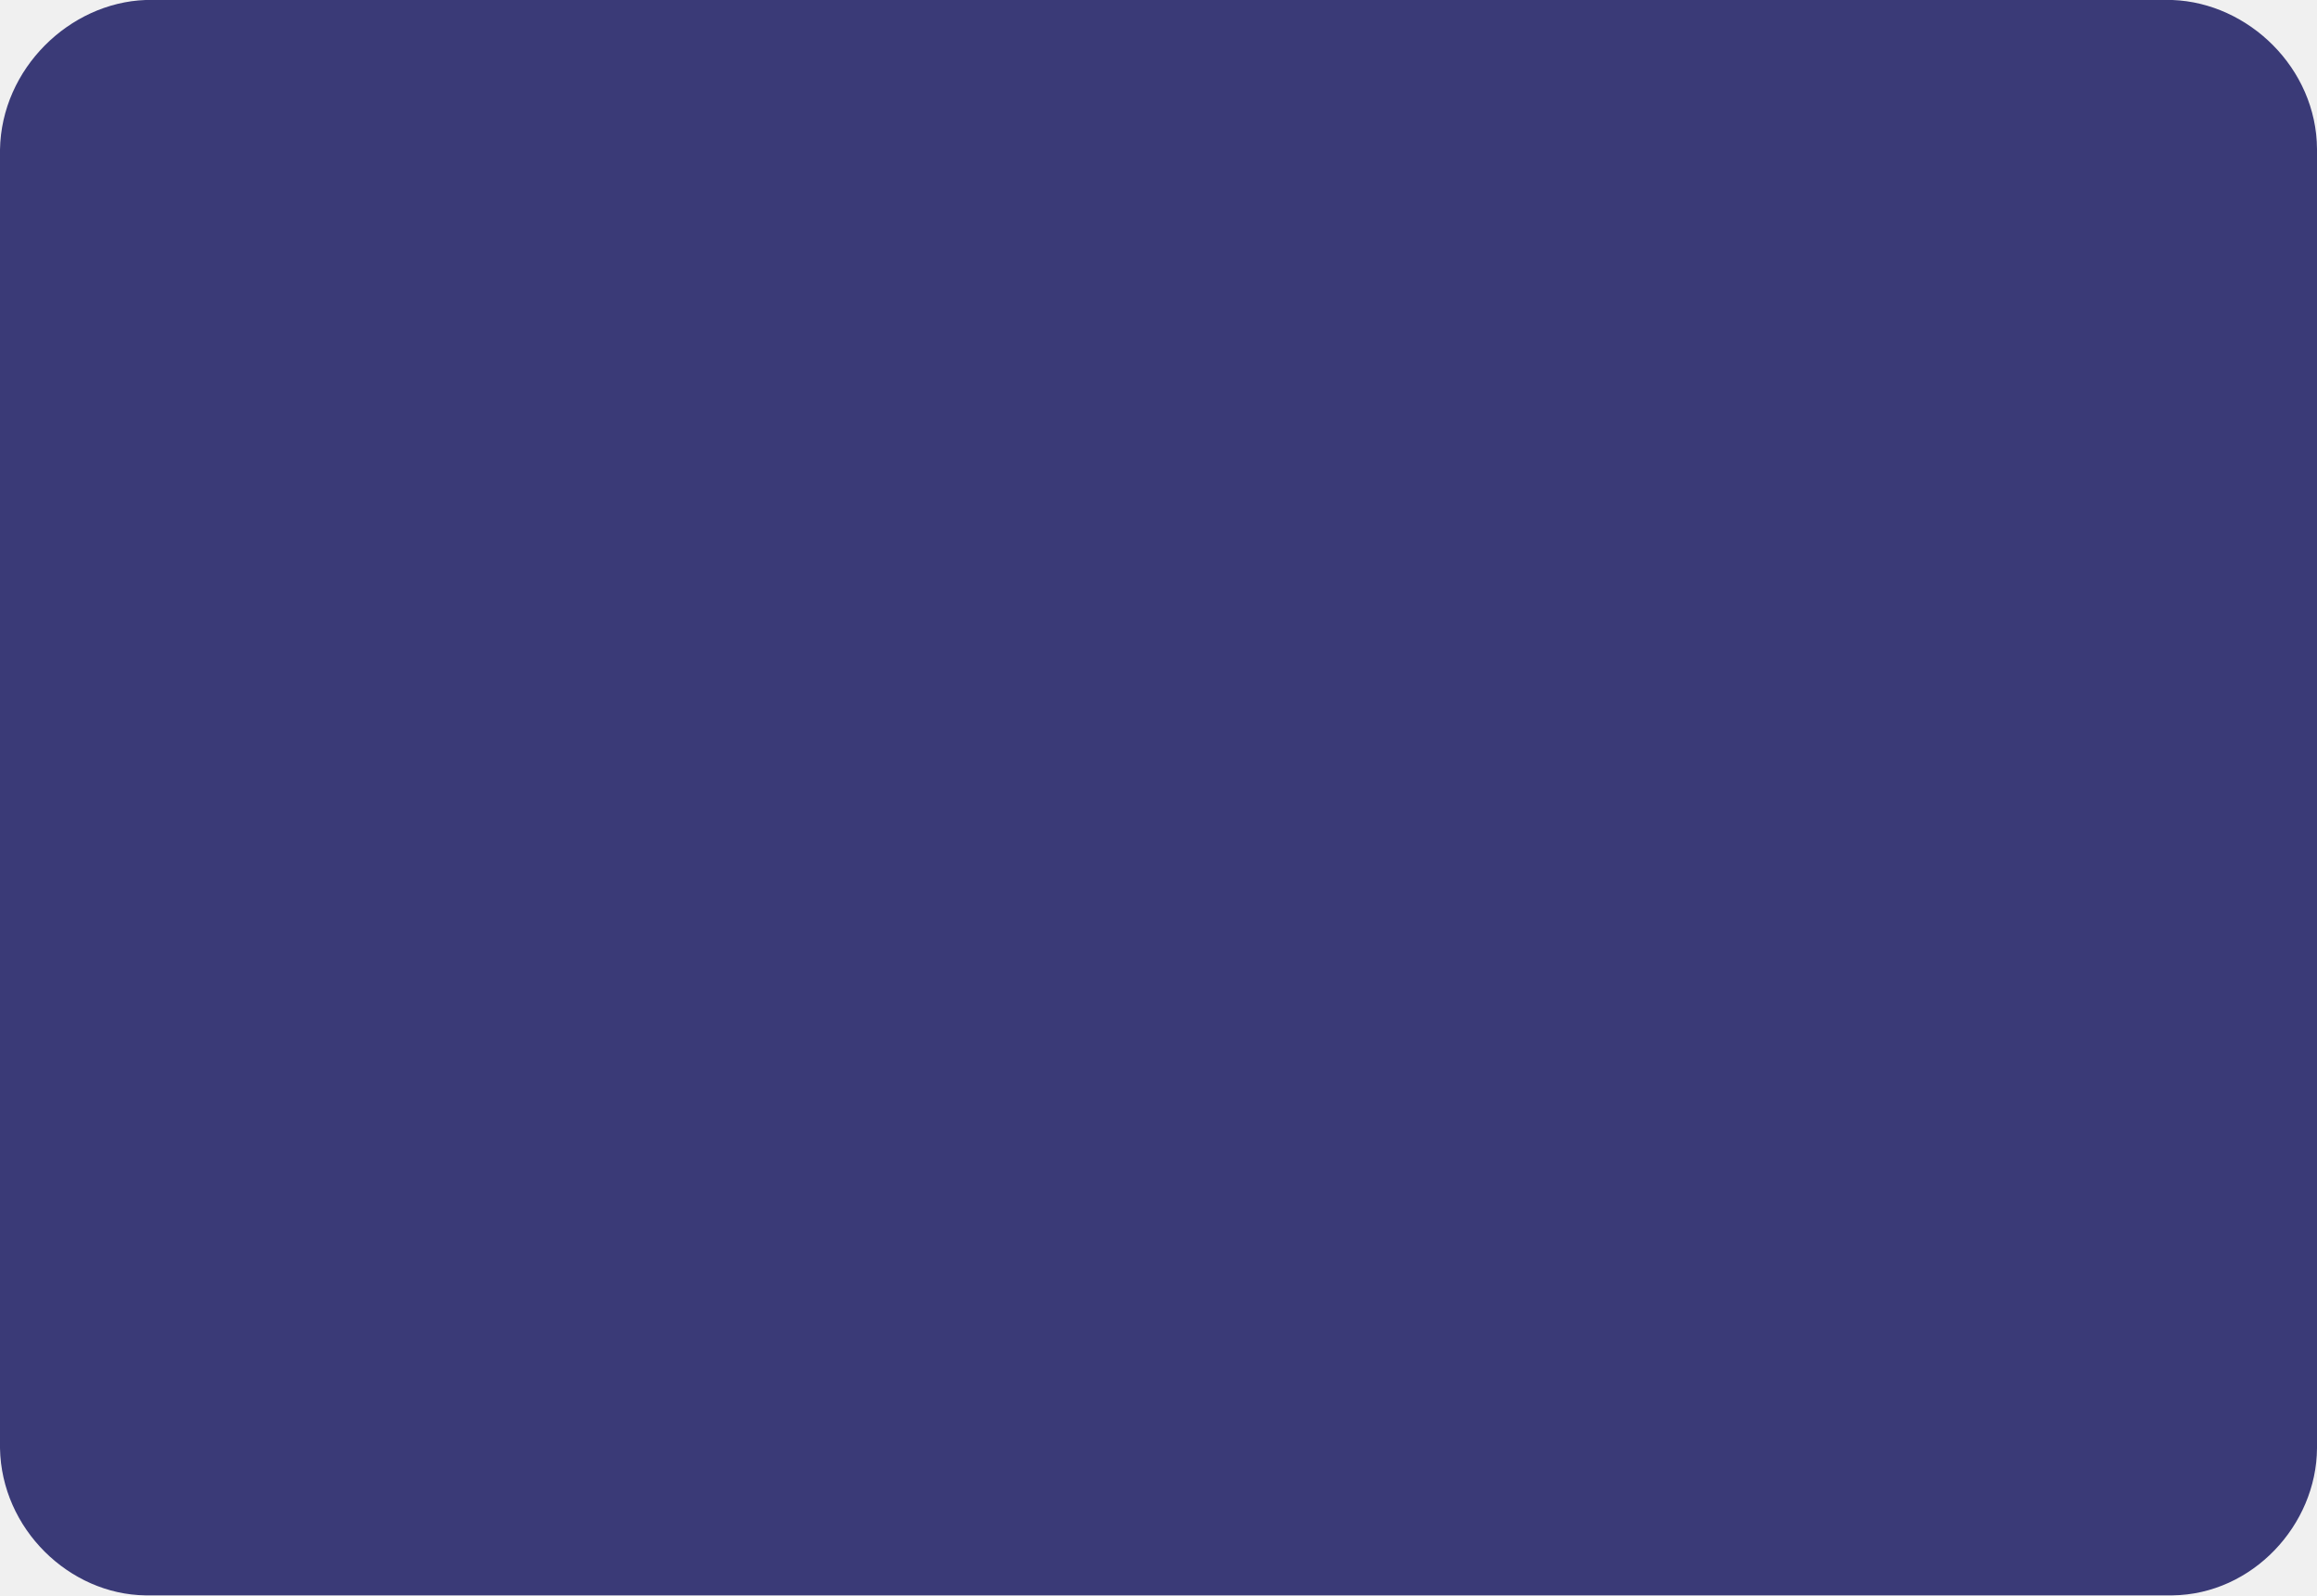
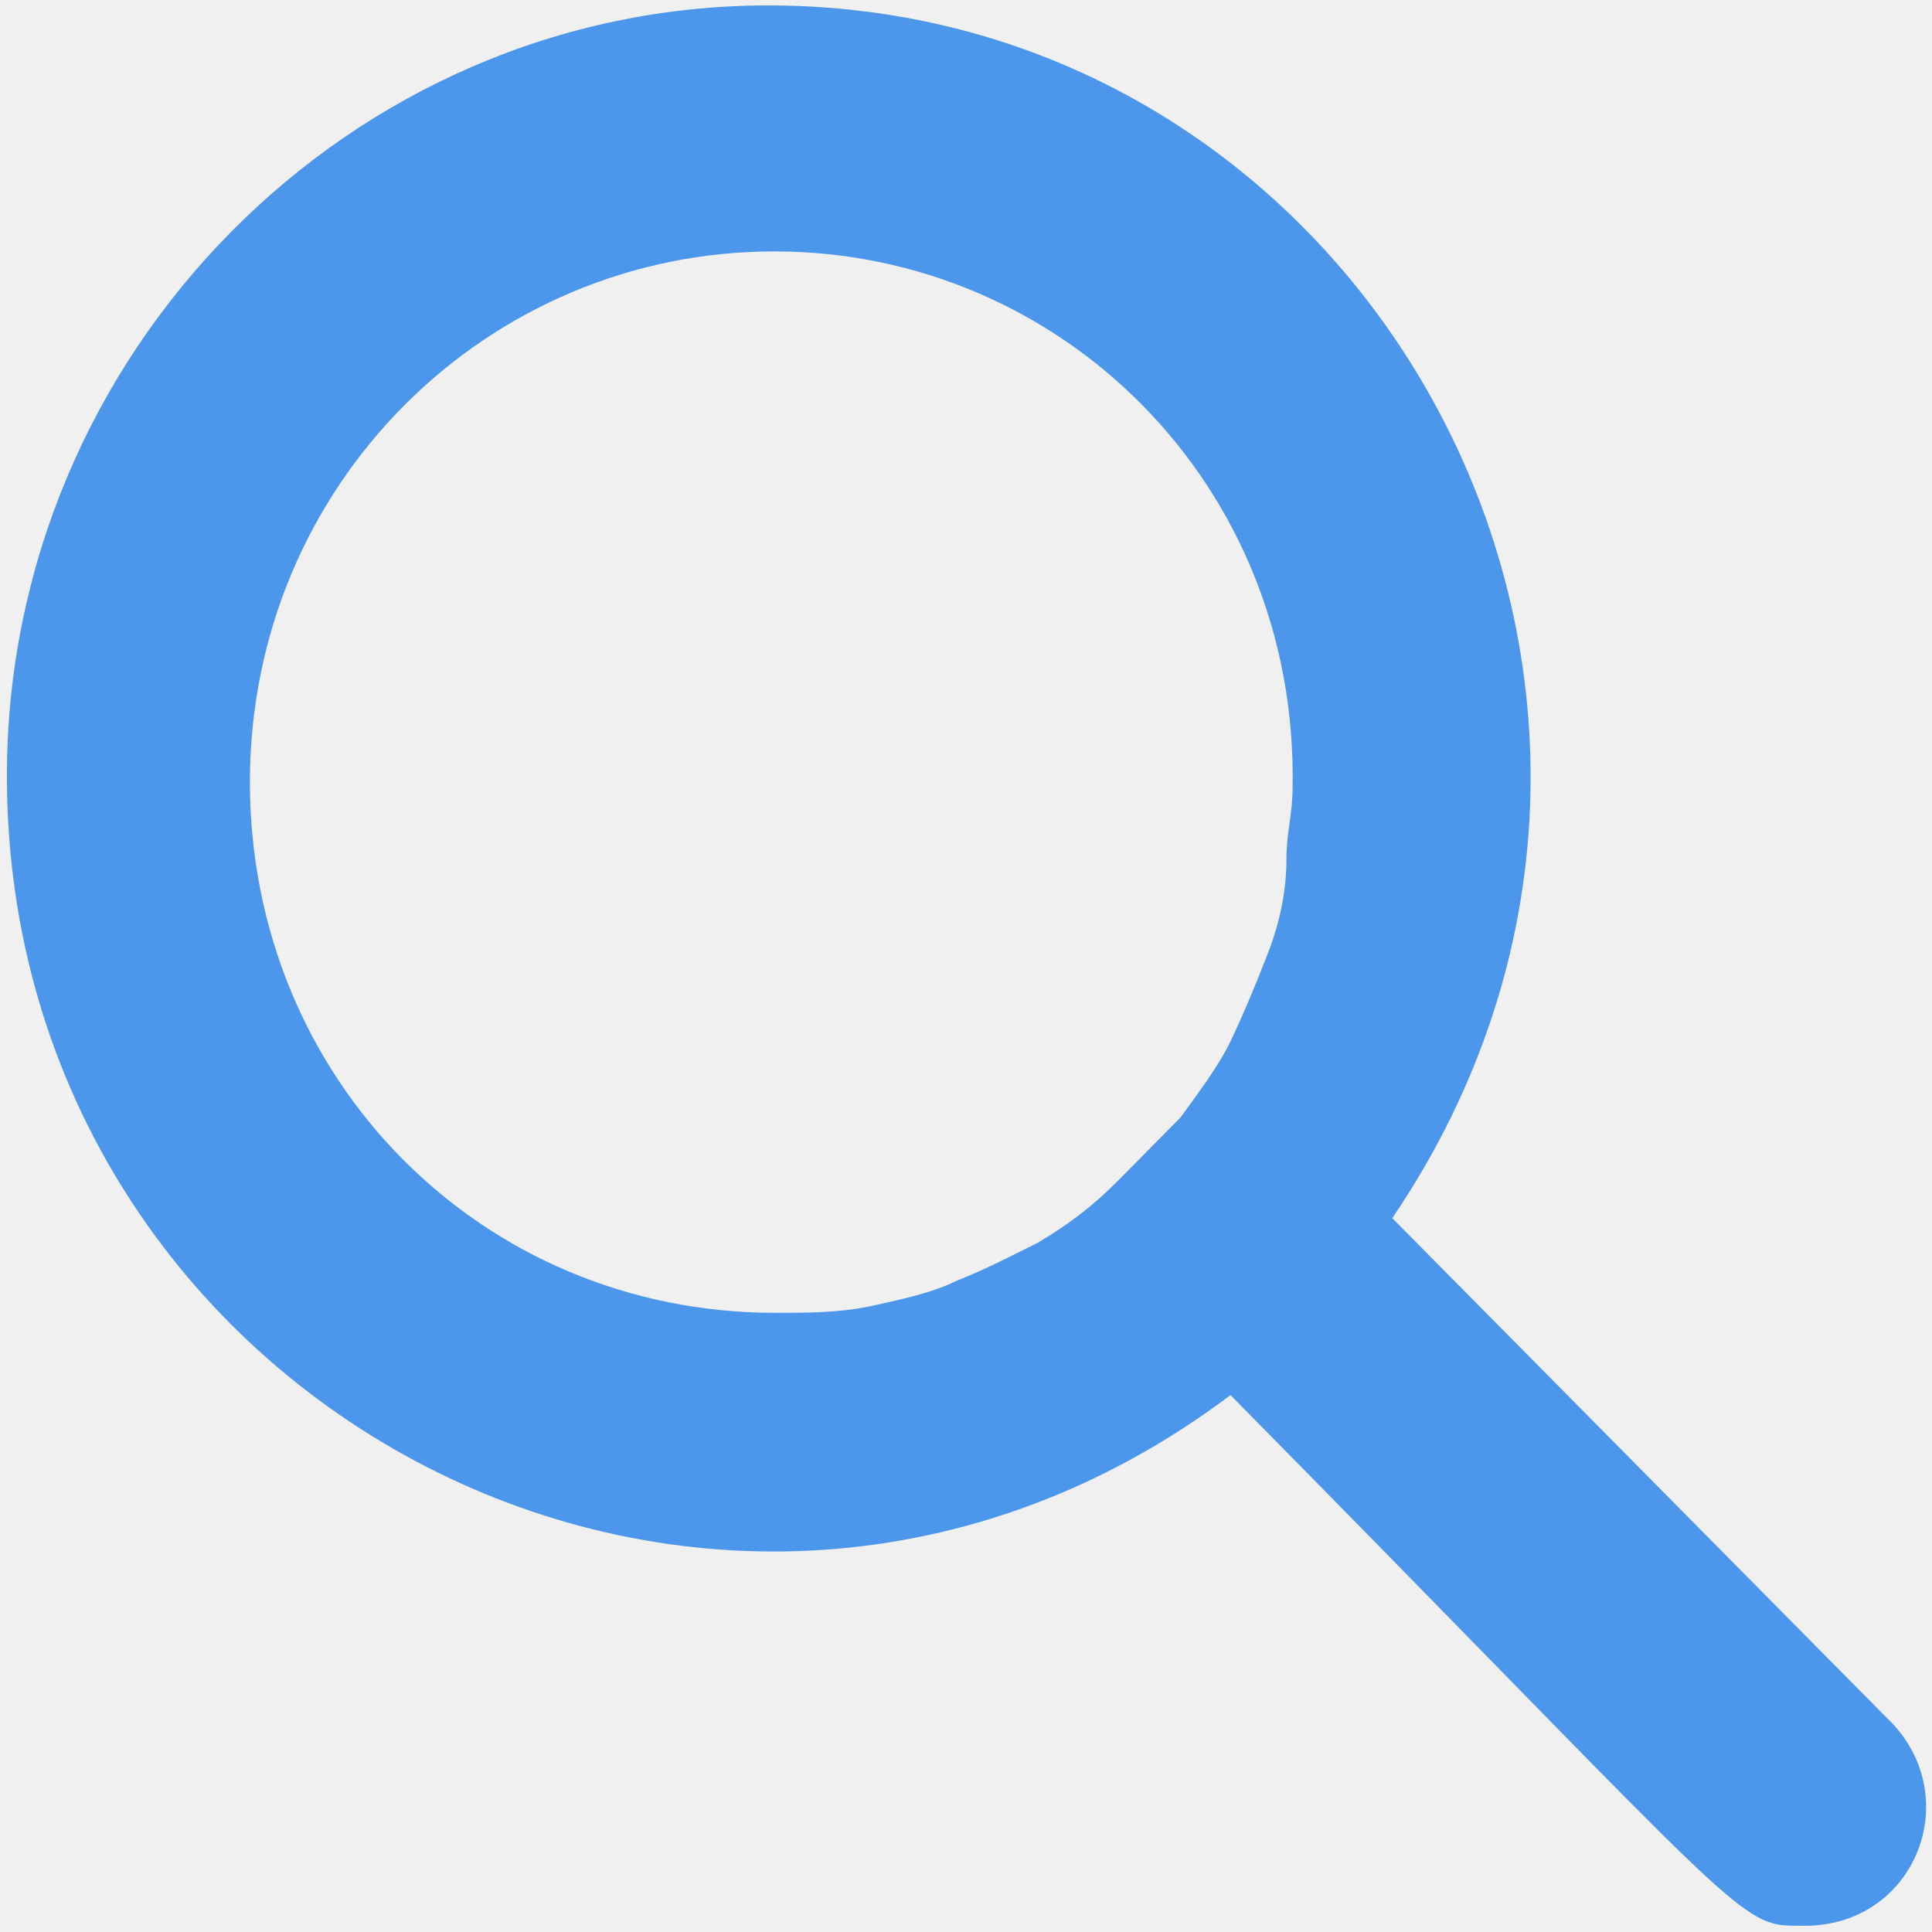
- <svg xmlns="http://www.w3.org/2000/svg" version="1.1" width="61px" height="42px">
+ <svg xmlns="http://www.w3.org/2000/svg" version="1.1" width="31px" height="31px">
  <defs>
    <pattern id="BGPattern" patternUnits="userSpaceOnUse" alignment="0 0" imageRepeat="None" />
-     <mask fill="white" id="Clip961">
-       <path d="M 0 3.938  C 0.037 1.807  1.829 0.075  3.829 0  L 57.195 0  C 59.196 0.075  60.988 1.795  61 3.926  L 61 38.124  C 60.988 40.155  59.294 41.975  57.195 42  L 3.829 42  C 1.829 41.975  0.037 40.255  0 38.124  L 0 3.938  Z " fill-rule="evenodd" />
+     <mask fill="white" id="Clip146">
+       <path d="M 19.744 22.385  C 27.137 29.88  27.802 30.776  28.577 30.888  C 28.687 30.9  28.81 30.9  28.958 30.9  C 30.766 30.9  31.566 28.771  30.262 27.551  L 22.34 19.546  C 28.048 11.13  22.044 0.087  12.326 0.087  C 5.622 0.087  0.111 5.665  0.111 12.45  C 0.111 22.584  11.527 28.572  19.744 22.385  Z M 12.437 21.065  C 7.725 21.065  4.01 17.318  4.01 12.549  C 4.01 7.781  7.812 4.034  12.425 4.034  C 17.025 4.034  20.839 7.781  20.74 12.649  C 20.74 13.06  20.642 13.359  20.642 13.769  C 20.642 14.28  20.544 14.778  20.347 15.288  C 20.15 15.799  19.941 16.297  19.744 16.708  C 19.547 17.118  19.24 17.517  18.944 17.928  C 18.649 18.227  18.243 18.637  17.948 18.936  C 17.542 19.347  17.148 19.646  16.644 19.945  C 16.238 20.144  15.844 20.355  15.34 20.555  C 14.934 20.754  14.442 20.853  13.938 20.965  C 13.433 21.065  12.941 21.065  12.437 21.065  Z " fill-rule="evenodd" />
    </mask>
  </defs>
-   <g transform="matrix(1 0 0 1 -165 -58 )">
-     <path d="M 0 3.938  C 0.037 1.807  1.829 0.075  3.829 0  L 57.195 0  C 59.196 0.075  60.988 1.795  61 3.926  L 61 38.124  C 60.988 40.155  59.294 41.975  57.195 42  L 3.829 42  C 1.829 41.975  0.037 40.255  0 38.124  L 0 3.938  Z " fill-rule="nonzero" fill="rgba(58, 58, 119, 1)" stroke="none" transform="matrix(1 0 0 1 165 58 )" class="fill" />
-     <path d="M 0 3.938  C 0.037 1.807  1.829 0.075  3.829 0  L 57.195 0  C 59.196 0.075  60.988 1.795  61 3.926  L 61 38.124  C 60.988 40.155  59.294 41.975  57.195 42  L 3.829 42  C 1.829 41.975  0.037 40.255  0 38.124  L 0 3.938  Z " stroke-width="0" stroke-dasharray="0" stroke="rgba(255, 255, 255, 0)" fill="none" transform="matrix(1 0 0 1 165 58 )" class="stroke" mask="url(#Clip961)" />
+   <g transform="matrix(1 0 0 1 -211 -86 )">
+     <path d="M 19.744 22.385  C 27.137 29.88  27.802 30.776  28.577 30.888  C 28.687 30.9  28.81 30.9  28.958 30.9  C 30.766 30.9  31.566 28.771  30.262 27.551  L 22.34 19.546  C 28.048 11.13  22.044 0.087  12.326 0.087  C 5.622 0.087  0.111 5.665  0.111 12.45  C 0.111 22.584  11.527 28.572  19.744 22.385  Z M 12.437 21.065  C 7.725 21.065  4.01 17.318  4.01 12.549  C 4.01 7.781  7.812 4.034  12.425 4.034  C 17.025 4.034  20.839 7.781  20.74 12.649  C 20.74 13.06  20.642 13.359  20.642 13.769  C 20.642 14.28  20.544 14.778  20.347 15.288  C 20.15 15.799  19.941 16.297  19.744 16.708  C 19.547 17.118  19.24 17.517  18.944 17.928  C 18.649 18.227  18.243 18.637  17.948 18.936  C 17.542 19.347  17.148 19.646  16.644 19.945  C 16.238 20.144  15.844 20.355  15.34 20.555  C 14.934 20.754  14.442 20.853  13.938 20.965  C 13.433 21.065  12.941 21.065  12.437 21.065  Z " fill-rule="nonzero" fill="rgba(76, 150, 236, 1)" stroke="none" transform="matrix(1 0 0 1 211 86 )" class="fill" />
+     <path d="M 19.744 22.385  C 27.137 29.88  27.802 30.776  28.577 30.888  C 28.687 30.9  28.81 30.9  28.958 30.9  C 30.766 30.9  31.566 28.771  30.262 27.551  L 22.34 19.546  C 28.048 11.13  22.044 0.087  12.326 0.087  C 5.622 0.087  0.111 5.665  0.111 12.45  C 0.111 22.584  11.527 28.572  19.744 22.385  Z " stroke-width="0" stroke-dasharray="0" stroke="rgba(255, 255, 255, 0)" fill="none" transform="matrix(1 0 0 1 211 86 )" class="stroke" mask="url(#Clip146)" />
+     <path d="M 12.437 21.065  C 7.725 21.065  4.01 17.318  4.01 12.549  C 4.01 7.781  7.812 4.034  12.425 4.034  C 17.025 4.034  20.839 7.781  20.74 12.649  C 20.74 13.06  20.642 13.359  20.642 13.769  C 20.642 14.28  20.544 14.778  20.347 15.288  C 20.15 15.799  19.941 16.297  19.744 16.708  C 19.547 17.118  19.24 17.517  18.944 17.928  C 18.649 18.227  18.243 18.637  17.948 18.936  C 17.542 19.347  17.148 19.646  16.644 19.945  C 16.238 20.144  15.844 20.355  15.34 20.555  C 14.934 20.754  14.442 20.853  13.938 20.965  C 13.433 21.065  12.941 21.065  12.437 21.065  Z " stroke-width="0" stroke-dasharray="0" stroke="rgba(255, 255, 255, 0)" fill="none" transform="matrix(1 0 0 1 211 86 )" class="stroke" mask="url(#Clip146)" />
  </g>
</svg>
